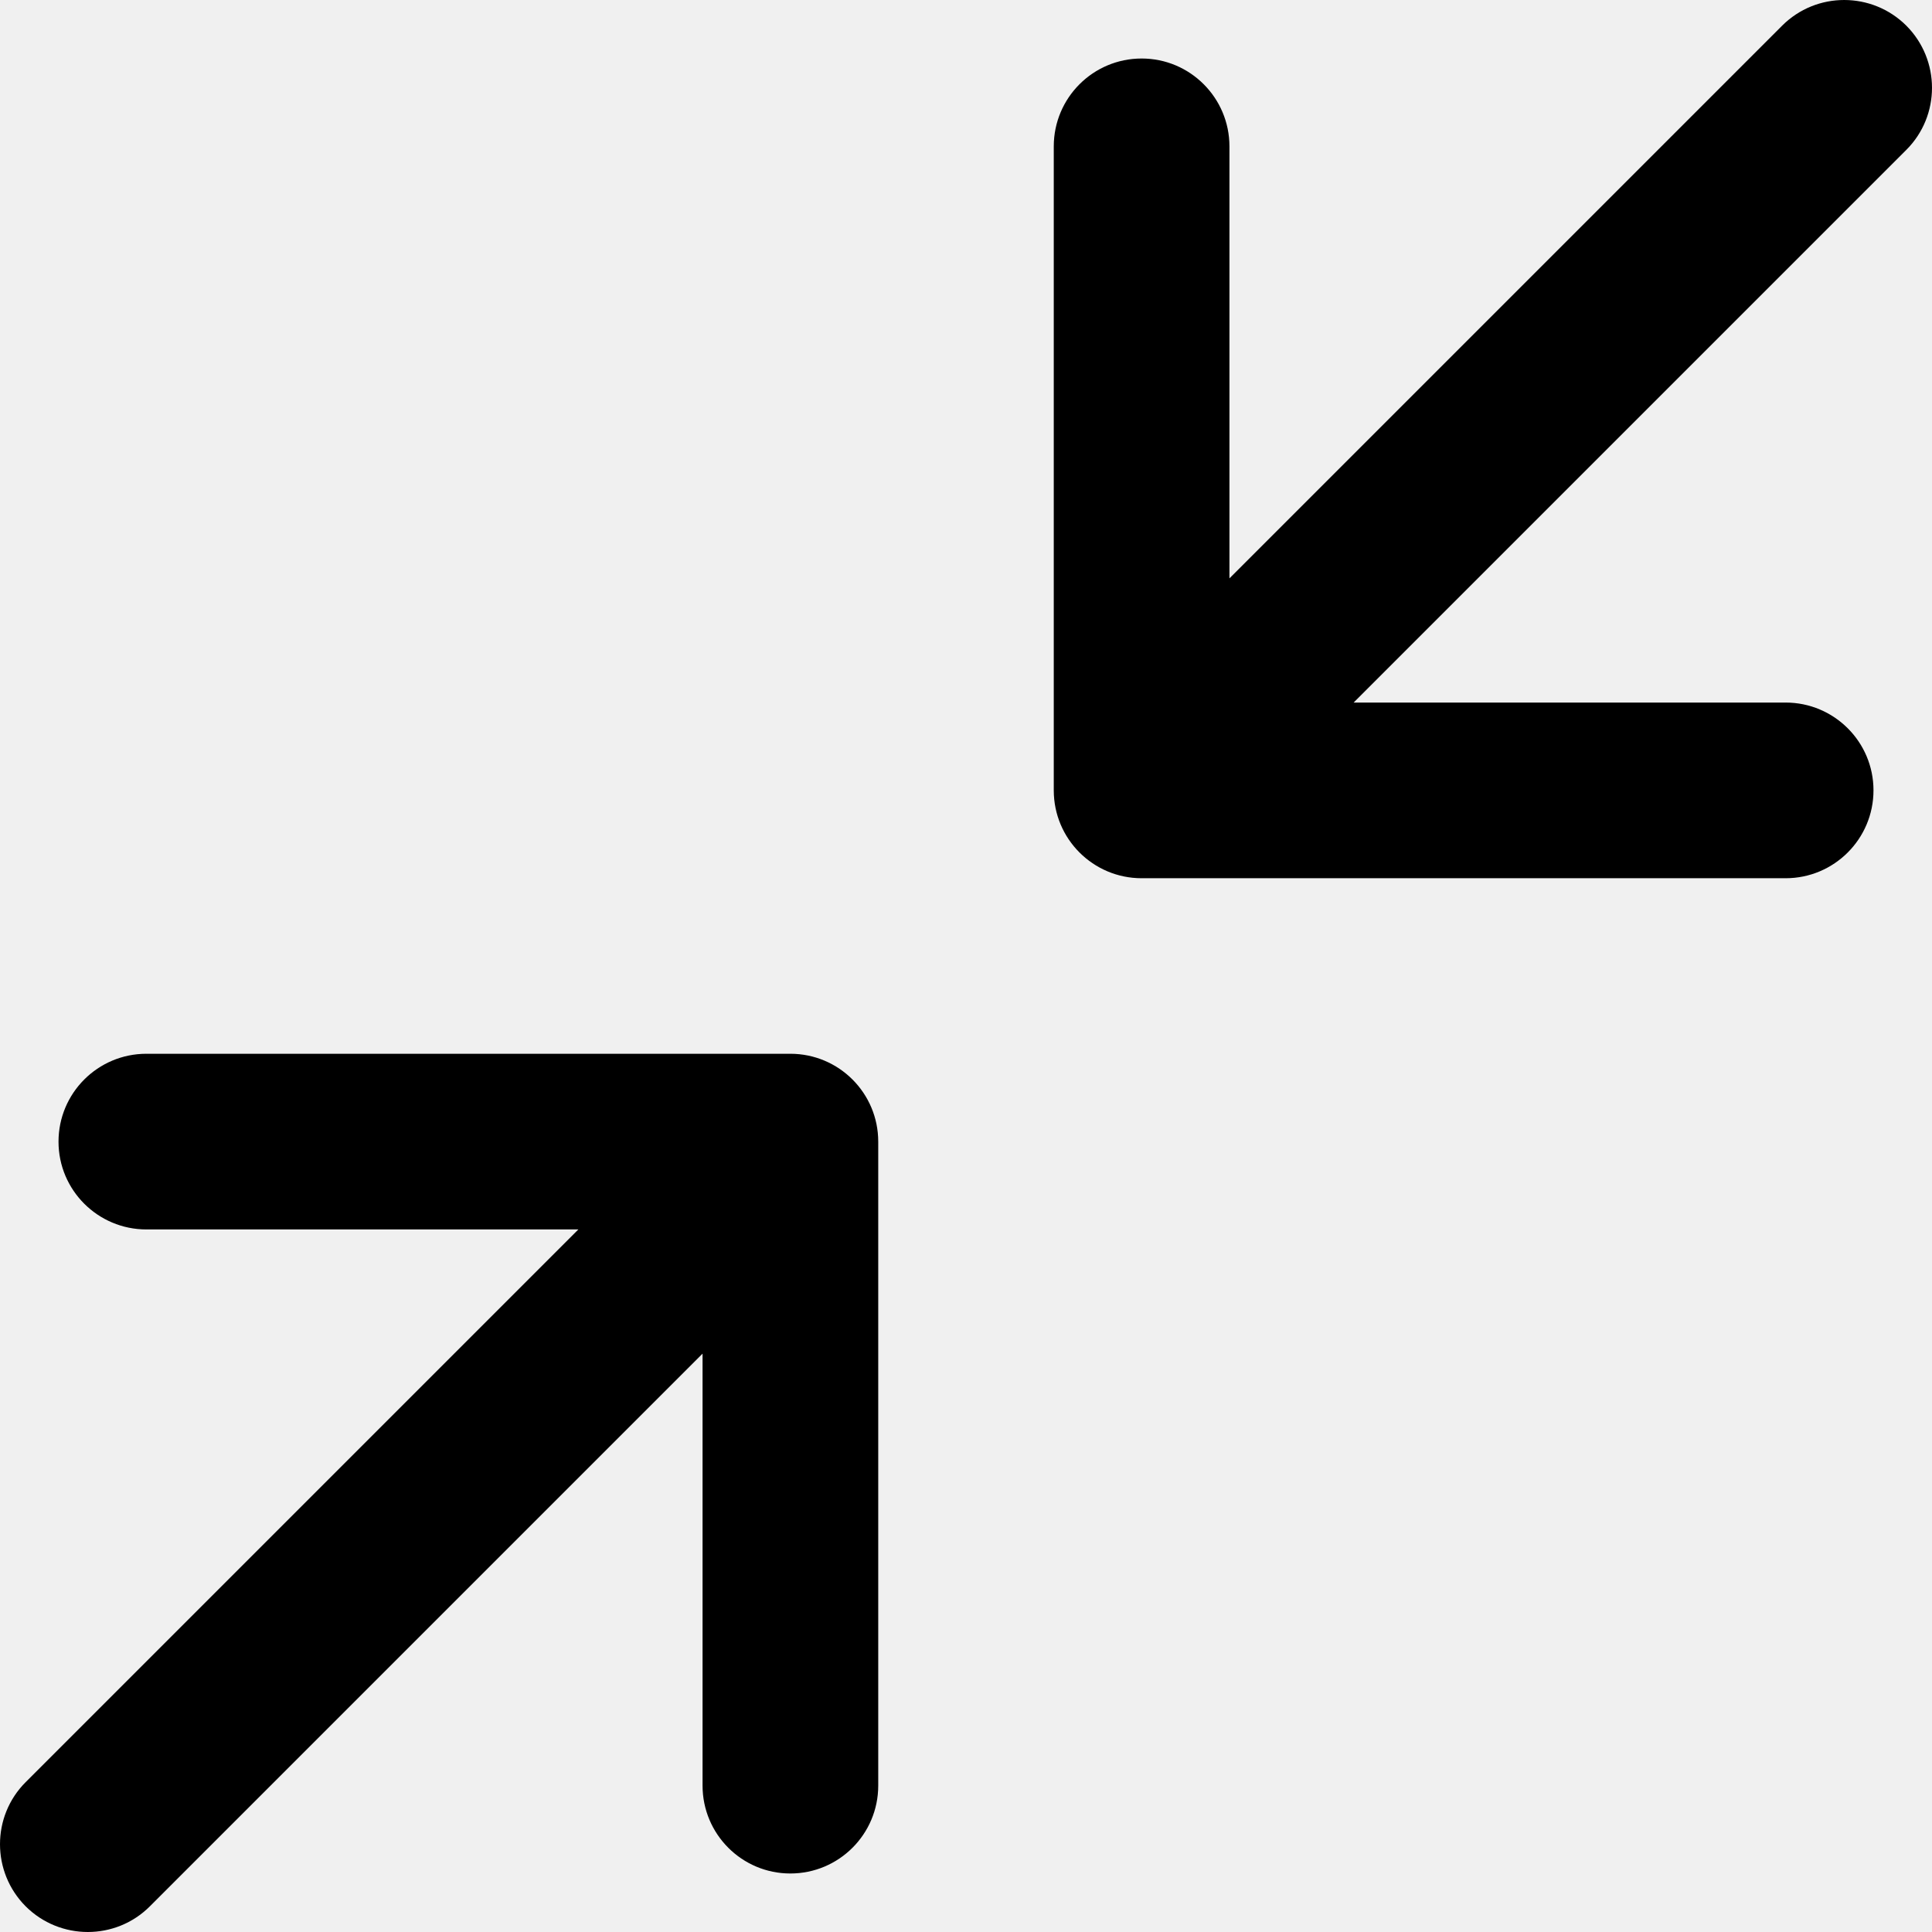
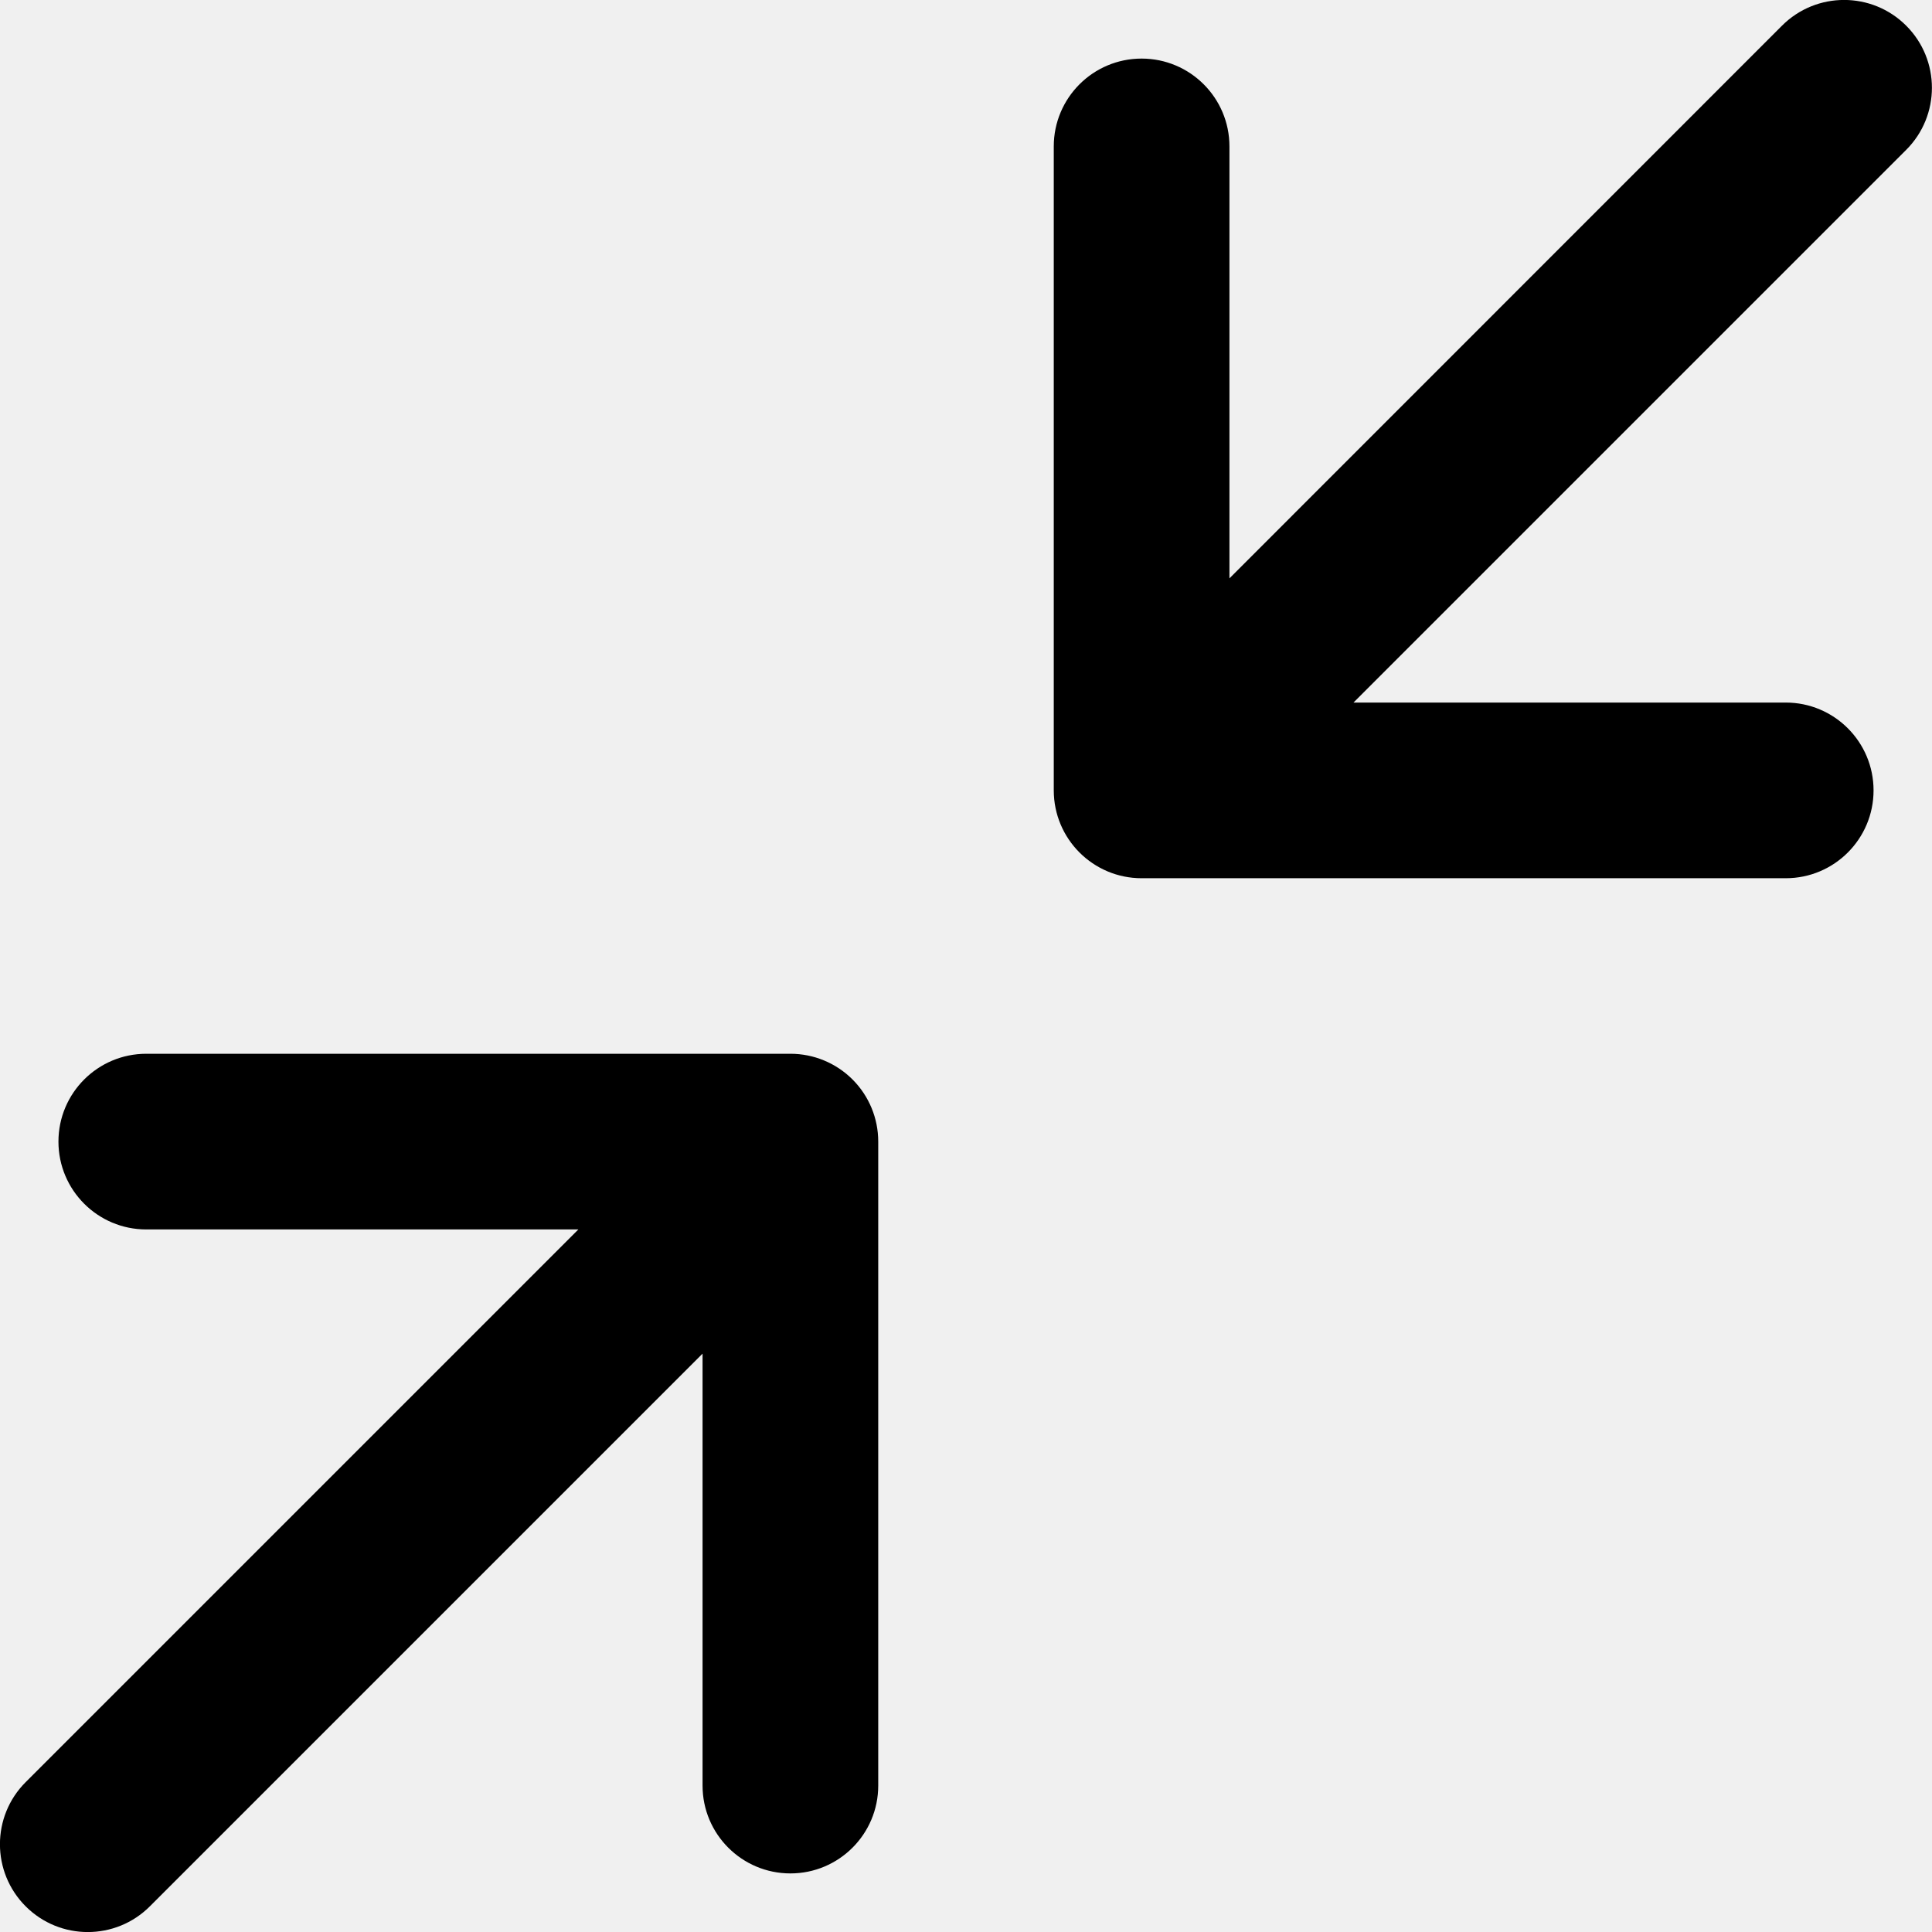
- <svg xmlns="http://www.w3.org/2000/svg" width="14" height="14" viewBox="0 0 14 14" fill="none">
-   <g id="arrow-down-left-and-arrow-up-right-to-center">
-     <g clip-path="url(#clip0_295_4733)">
-       <path id="Vector" fill-rule="evenodd" clip-rule="evenodd" d="M12.939 6.364C13.291 6.364 13.576 6.079 13.576 5.727C13.576 5.376 13.291 5.091 12.939 5.091L9.809 5.091L13.814 1.086C14.062 0.838 14.062 0.435 13.814 0.186C13.565 -0.062 13.162 -0.062 12.914 0.186L8.909 4.191L8.909 1.061C8.909 0.709 8.624 0.424 8.273 0.424C7.921 0.424 7.636 0.709 7.636 1.061L7.636 5.727C7.636 6.079 7.921 6.364 8.273 6.364L12.939 6.364ZM1.061 7.636C0.709 7.636 0.424 7.921 0.424 8.273C0.424 8.624 0.709 8.909 1.061 8.909H4.191L0.186 12.914C-0.062 13.162 -0.062 13.565 0.186 13.814C0.435 14.062 0.838 14.062 1.086 13.814L5.091 9.809V12.939C5.091 13.291 5.376 13.576 5.727 13.576C6.079 13.576 6.364 13.291 6.364 12.939V8.273C6.364 7.921 6.079 7.636 5.727 7.636H1.061Z" fill="black" />
-     </g>
+ <svg xmlns="http://www.w3.org/2000/svg" fill="none" viewBox="0 0 14 14">
+   <g clip-path="url(#a)">
+     <path fill="#000" fill-rule="evenodd" d="M12.94 6.364a.636.636 0 0 0 0-1.273H9.808l4.005-4.005a.636.636 0 0 0-.9-.9L8.909 4.191v-3.13a.636.636 0 1 0-1.273 0v4.666c0 .352.285.637.637.637zM1.06 7.636a.636.636 0 1 0 0 1.273h3.131L.186 12.914a.636.636 0 1 0 .9.9l4.005-4.005v3.13a.636.636 0 0 0 1.273 0V8.273a.636.636 0 0 0-.637-.637z" clip-rule="evenodd" />
  </g>
  <defs>
-     <clipPath id="clip0_295_4733">
-       <rect width="14" height="14" fill="white" />
+     <clipPath id="a">
+       <path fill="#fff" d="M0 0h14v14H0z" />
    </clipPath>
  </defs>
</svg>
